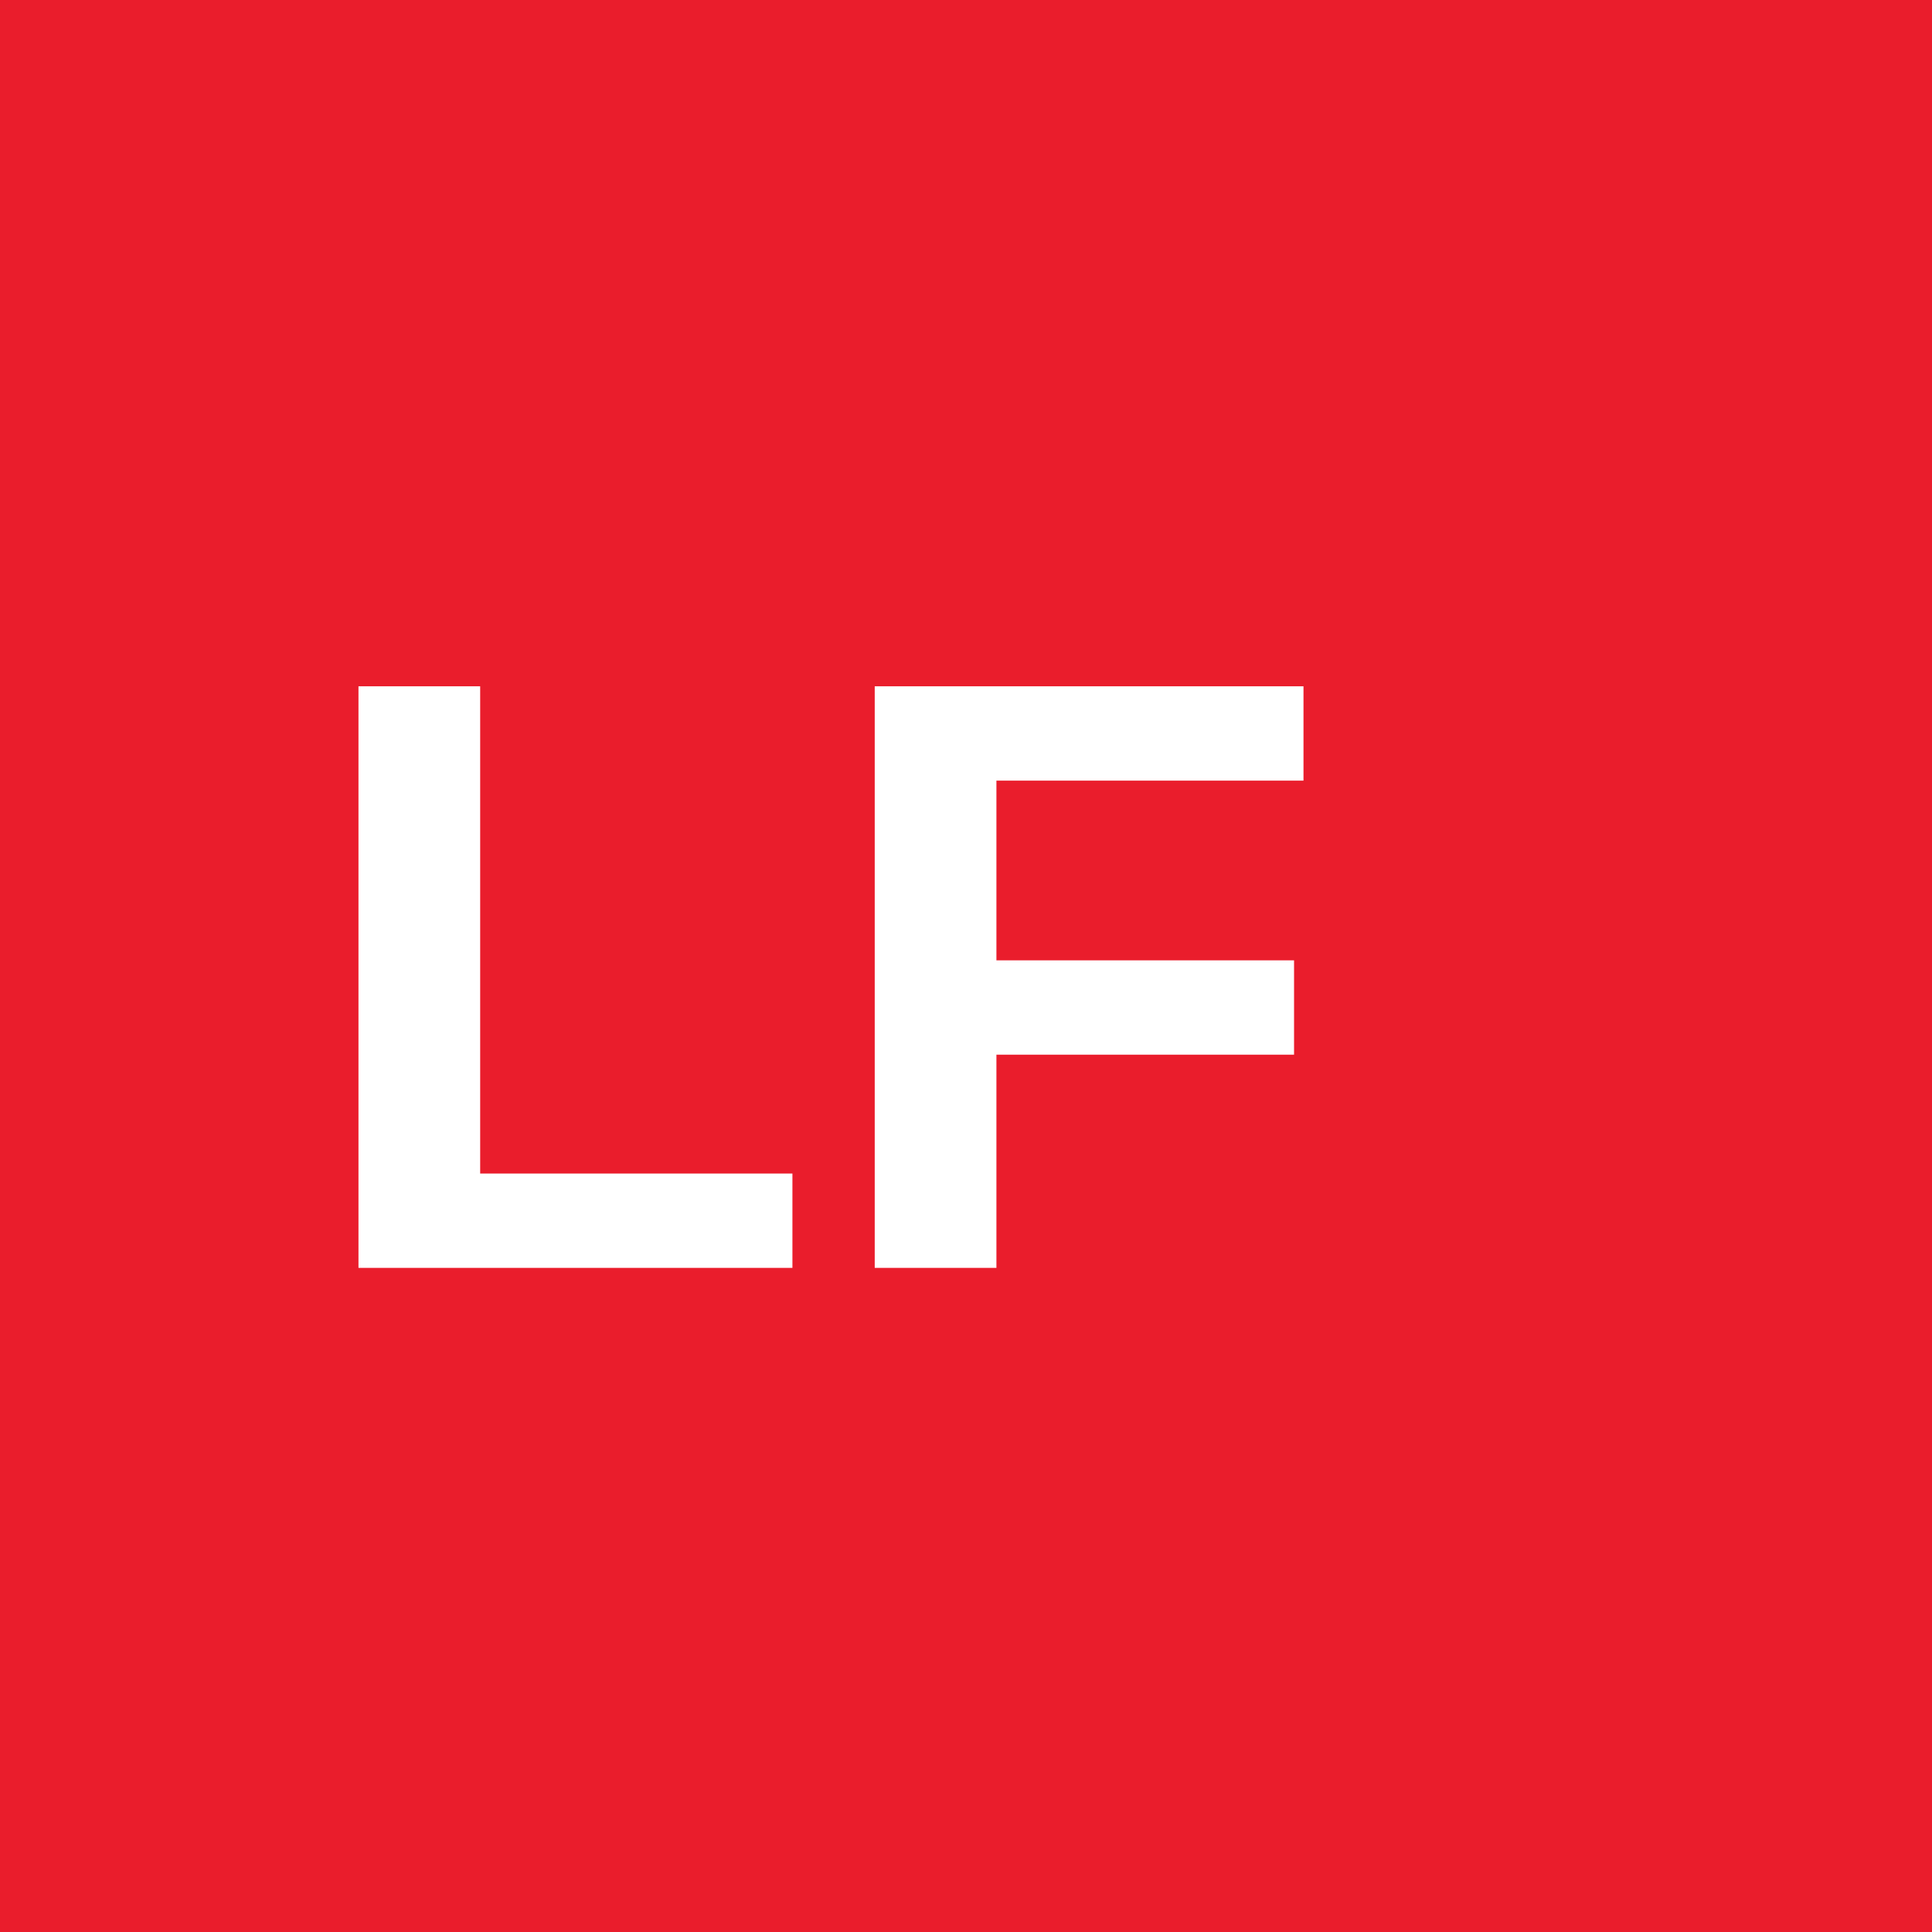
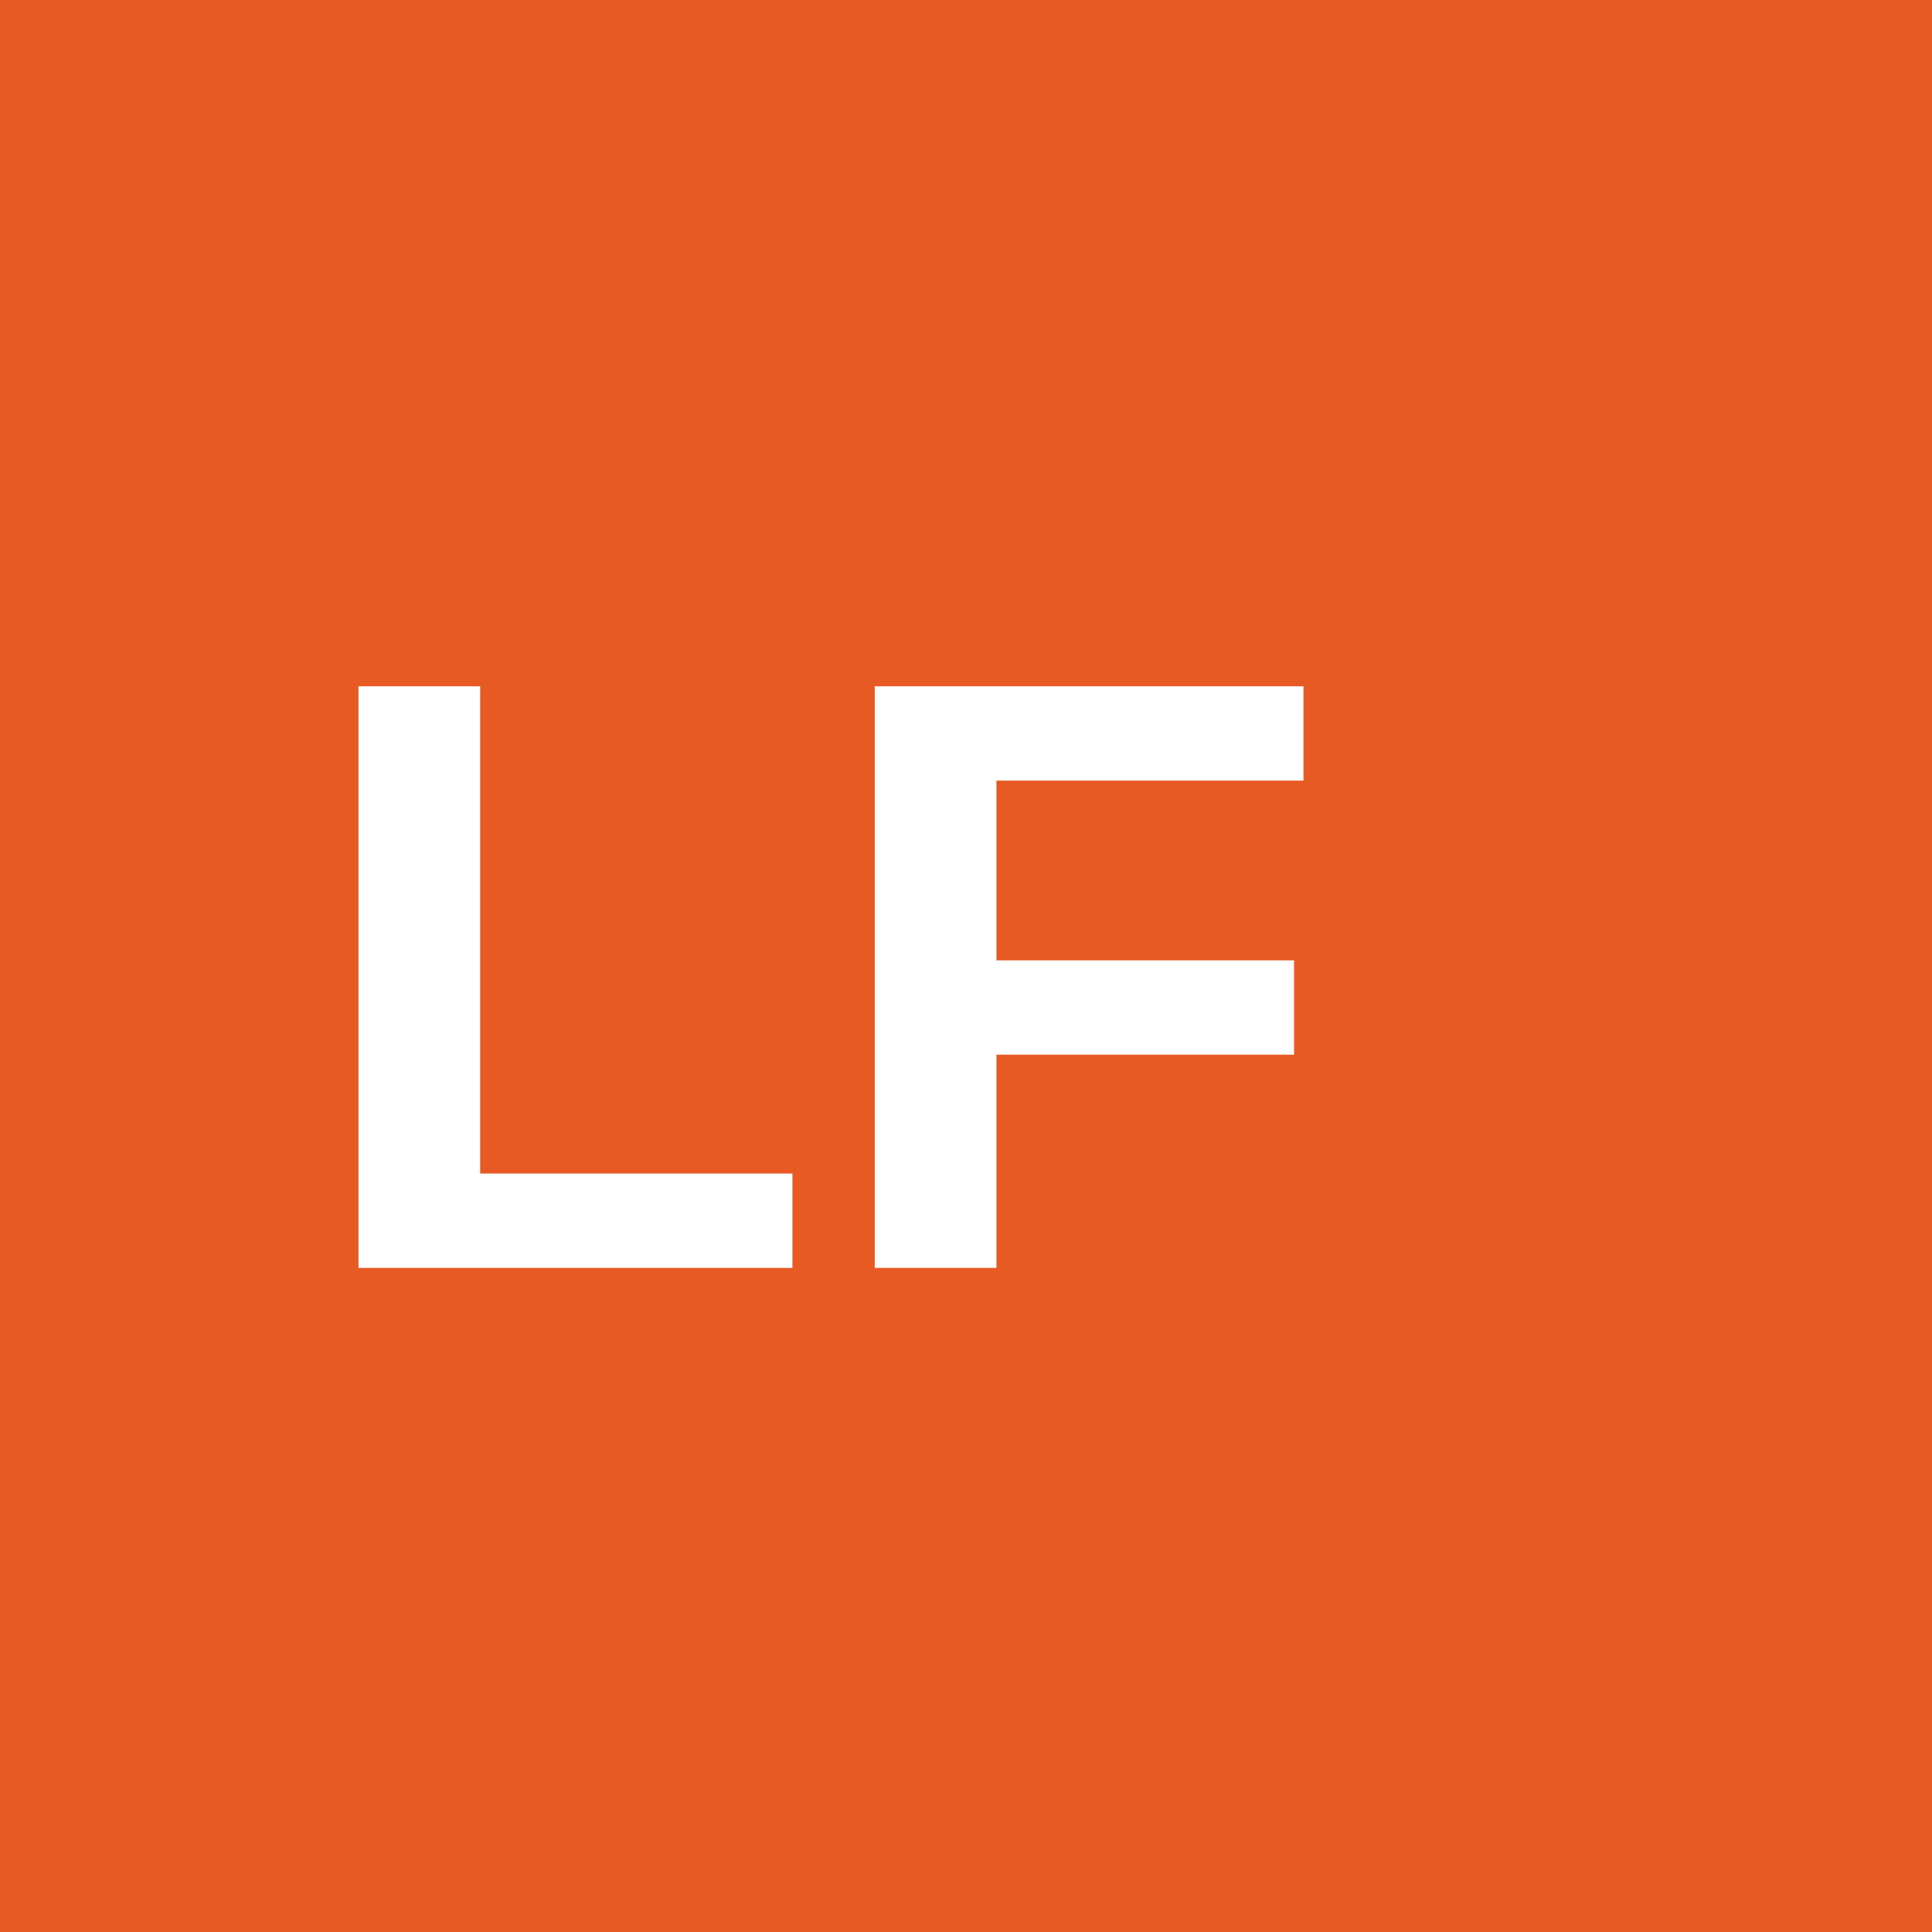
<svg xmlns="http://www.w3.org/2000/svg" width="64" height="64" viewBox="0 0 64 64">
-   <rect width="64" height="64" fill="#EA1D2C" />
+   <rect width="64" height="64" fill="#E85A24" />
  <text x="10" y="42" fill="#FFFFFF" font-family="Arial, sans-serif" font-weight="700" font-size="28">LF</text>
</svg>
